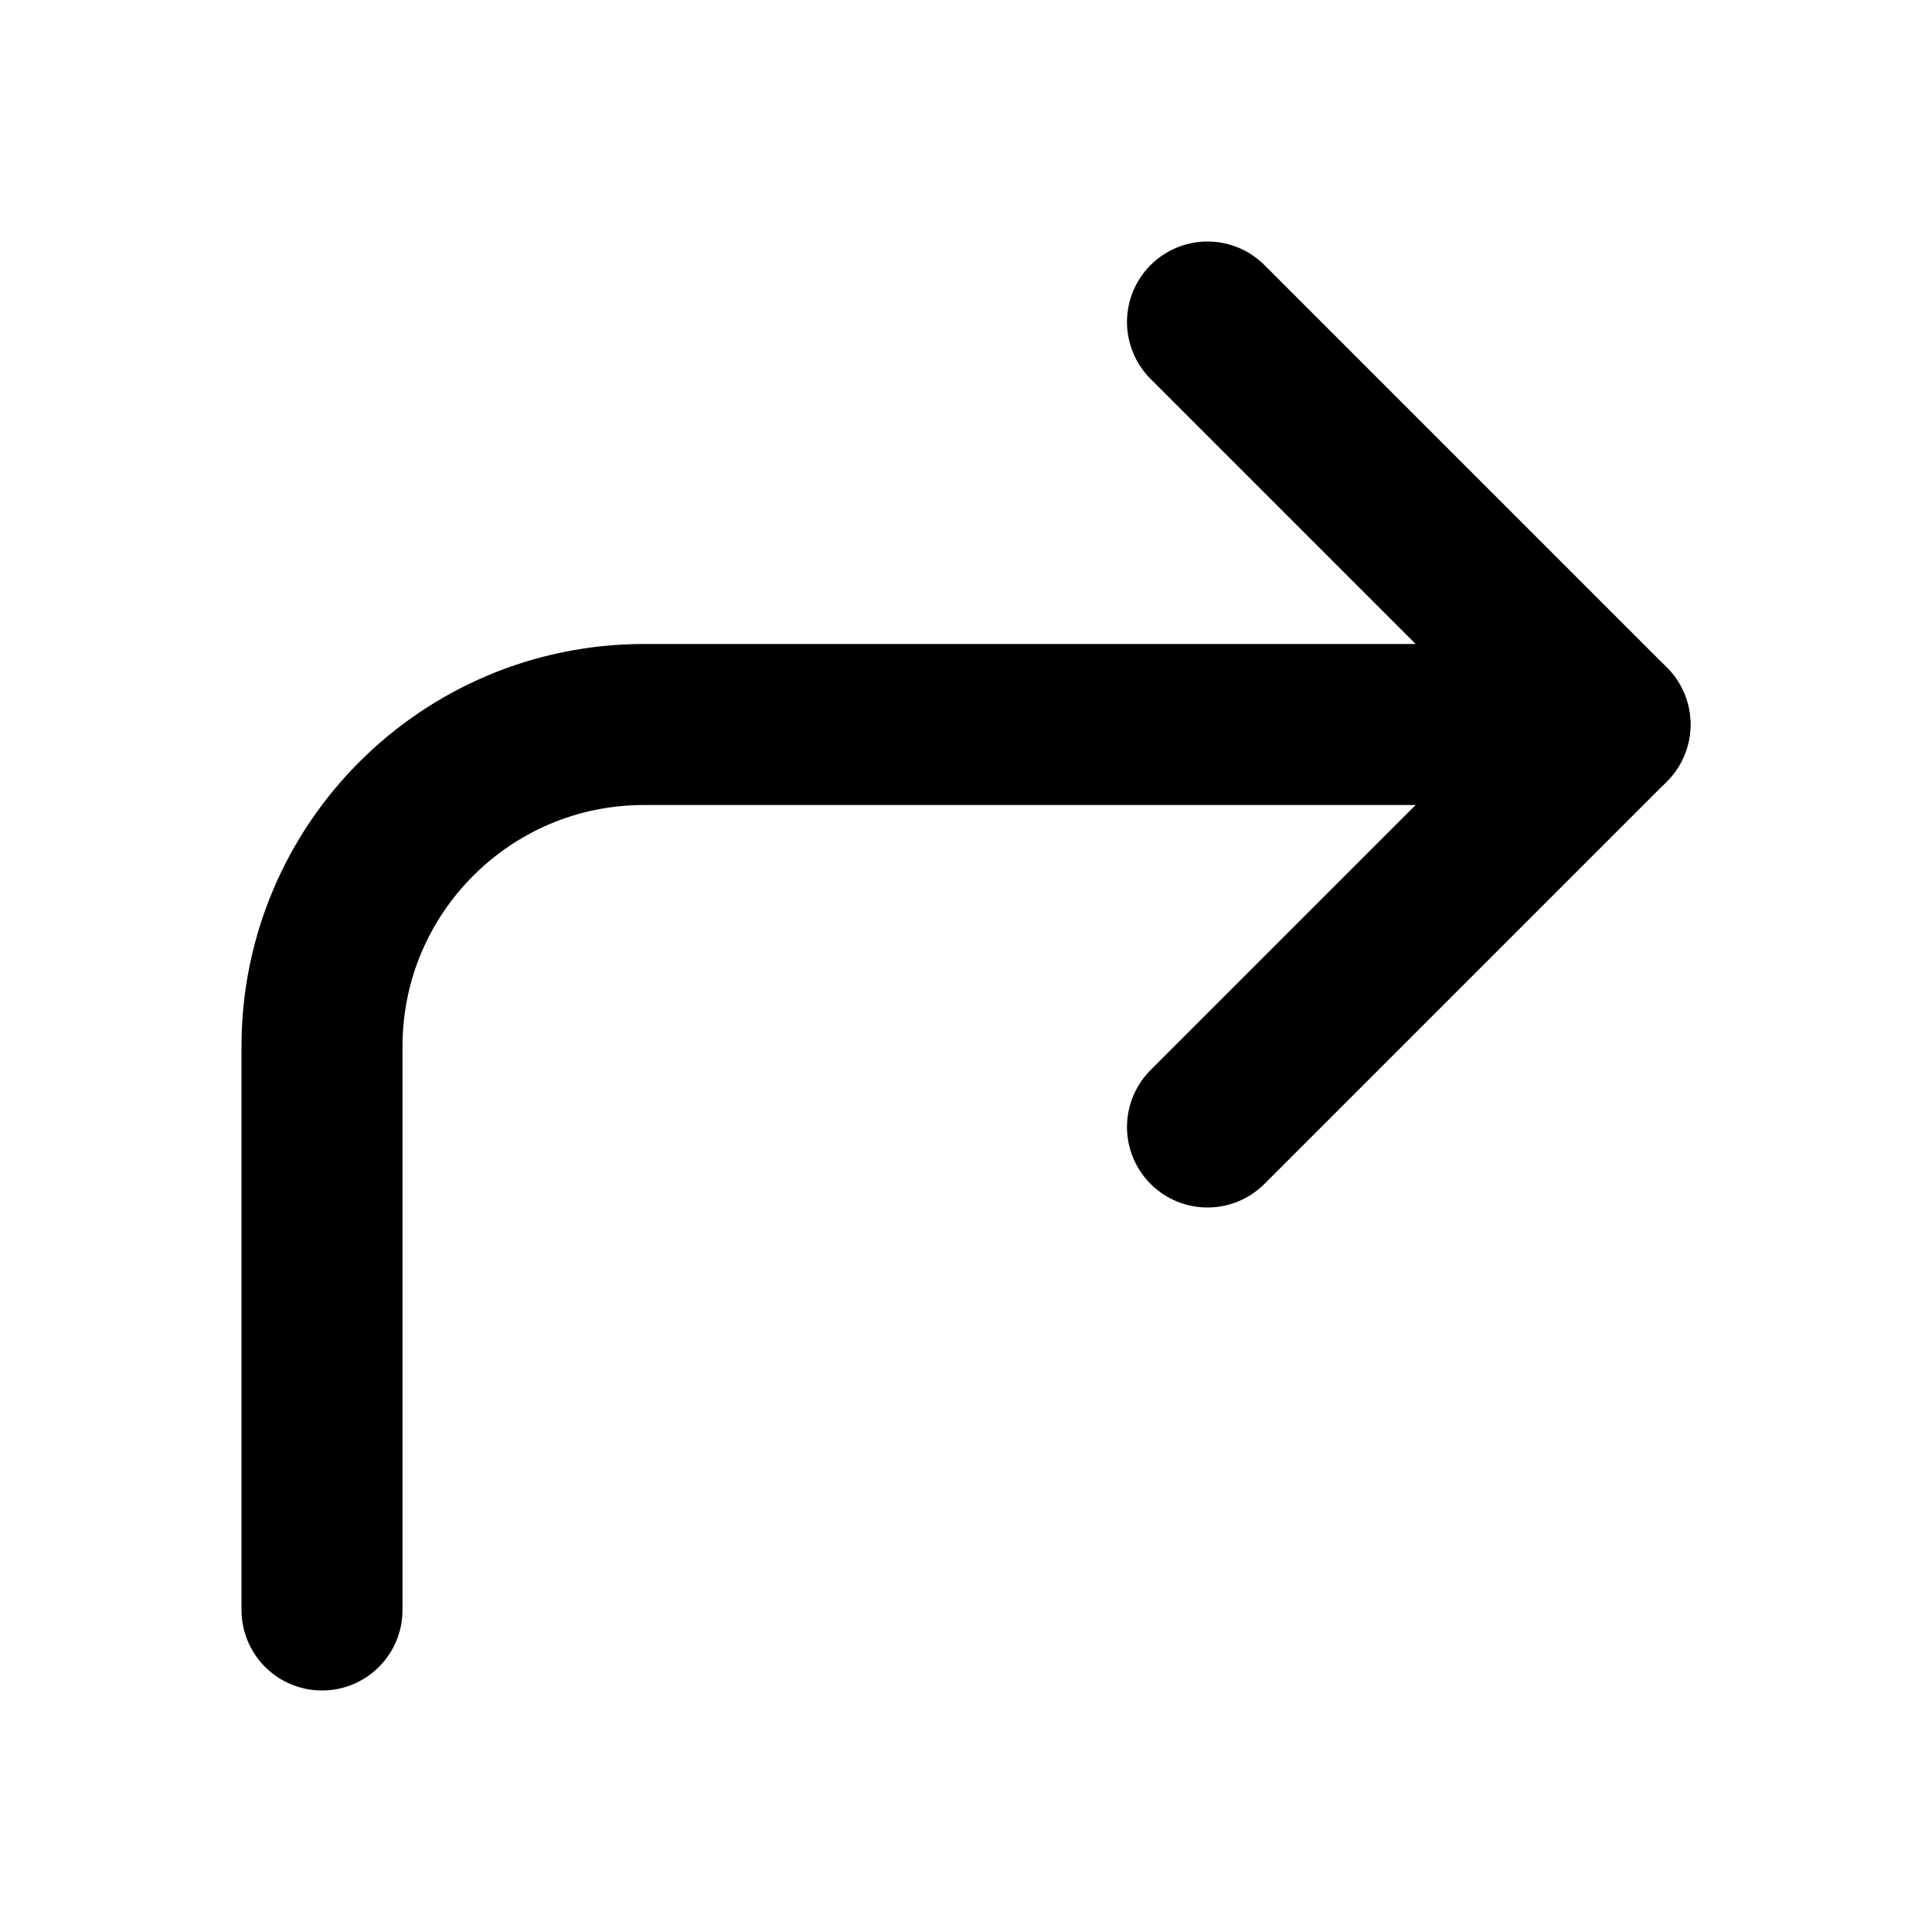
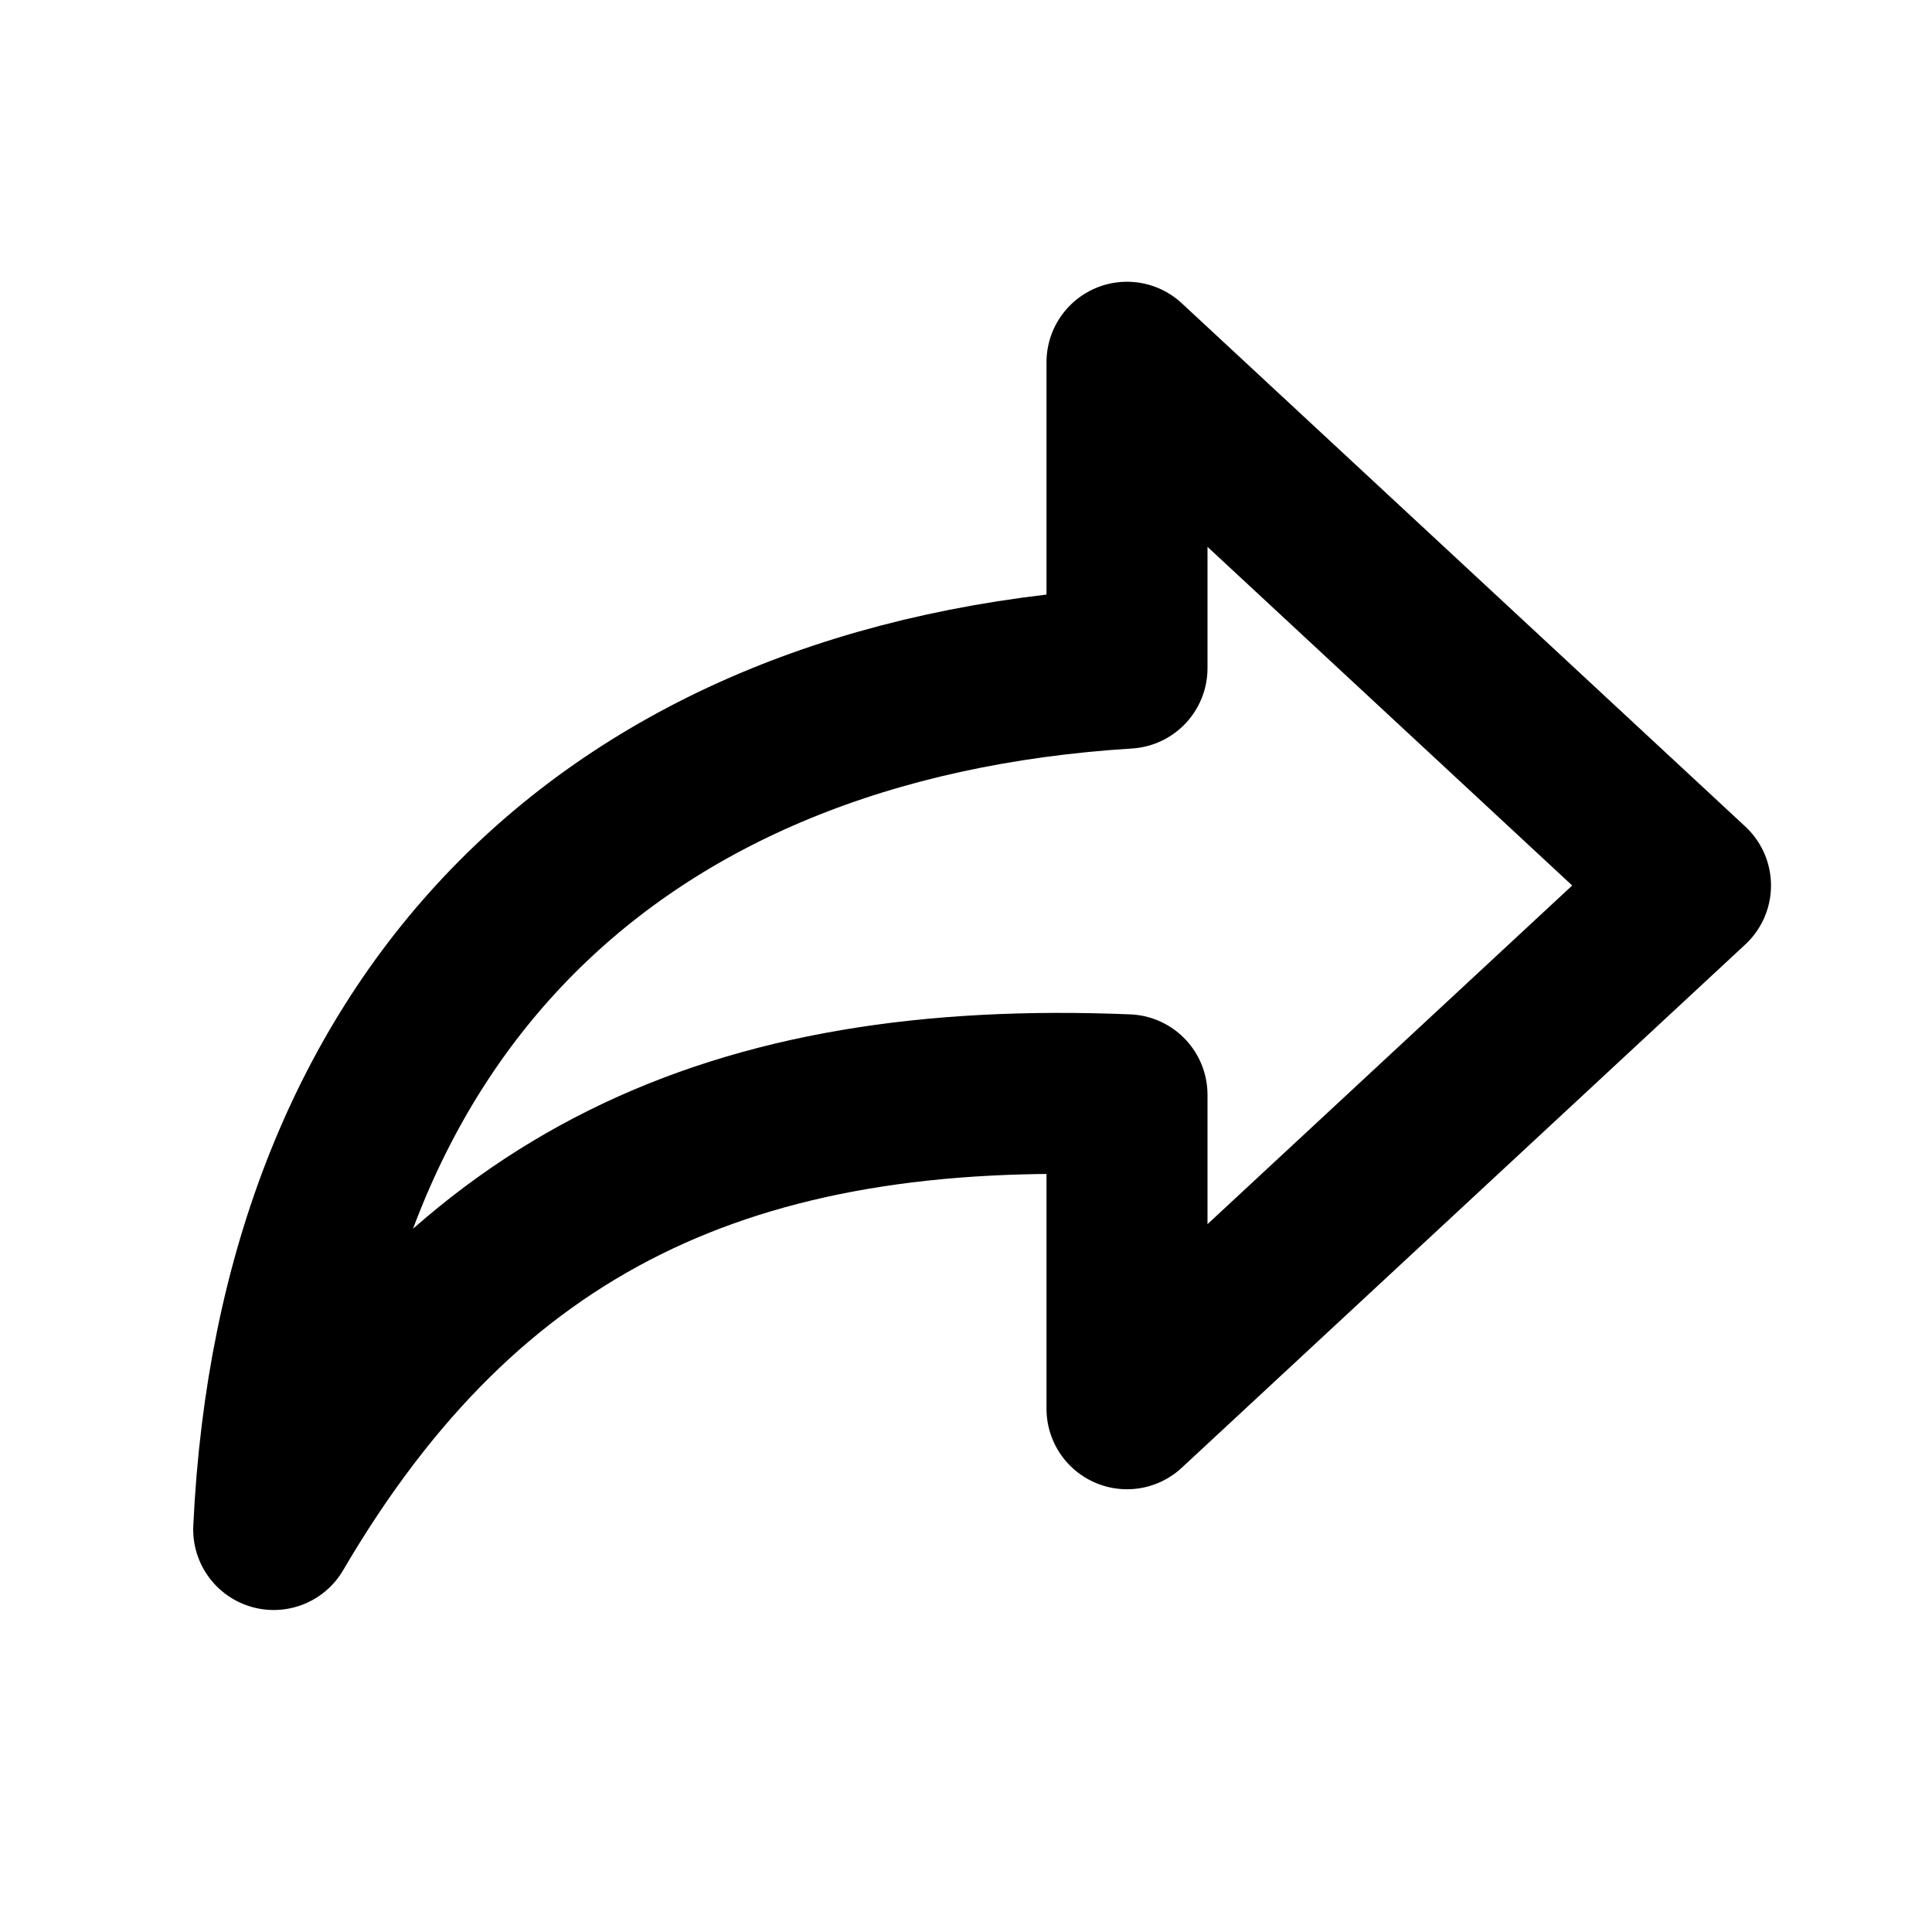
- <svg xmlns="http://www.w3.org/2000/svg" class="lucide lucide-corner-up-right" width="24" height="24" viewBox="0 0 24 24" fill="none" stroke="currentColor" stroke-width="2" stroke-linecap="round" stroke-linejoin="round">
-   <path d="m15 14 5-5-5-5" />
-   <path d="M4 20v-7a4 4 0 0 1 4-4h12" />
+ <svg xmlns="http://www.w3.org/2000/svg" width="24" height="24" viewBox="0 0 24 24" fill="none" stroke="currentColor" stroke-width="2" stroke-linecap="round" stroke-linejoin="round">
+   <path d="M14 4.5 21 11l-7 6.5v-3.9c-4.9-.2-8.2 1.3-10.6 5.4.3-6.4 4.2-10.3 10.6-10.7Z" />
</svg>
